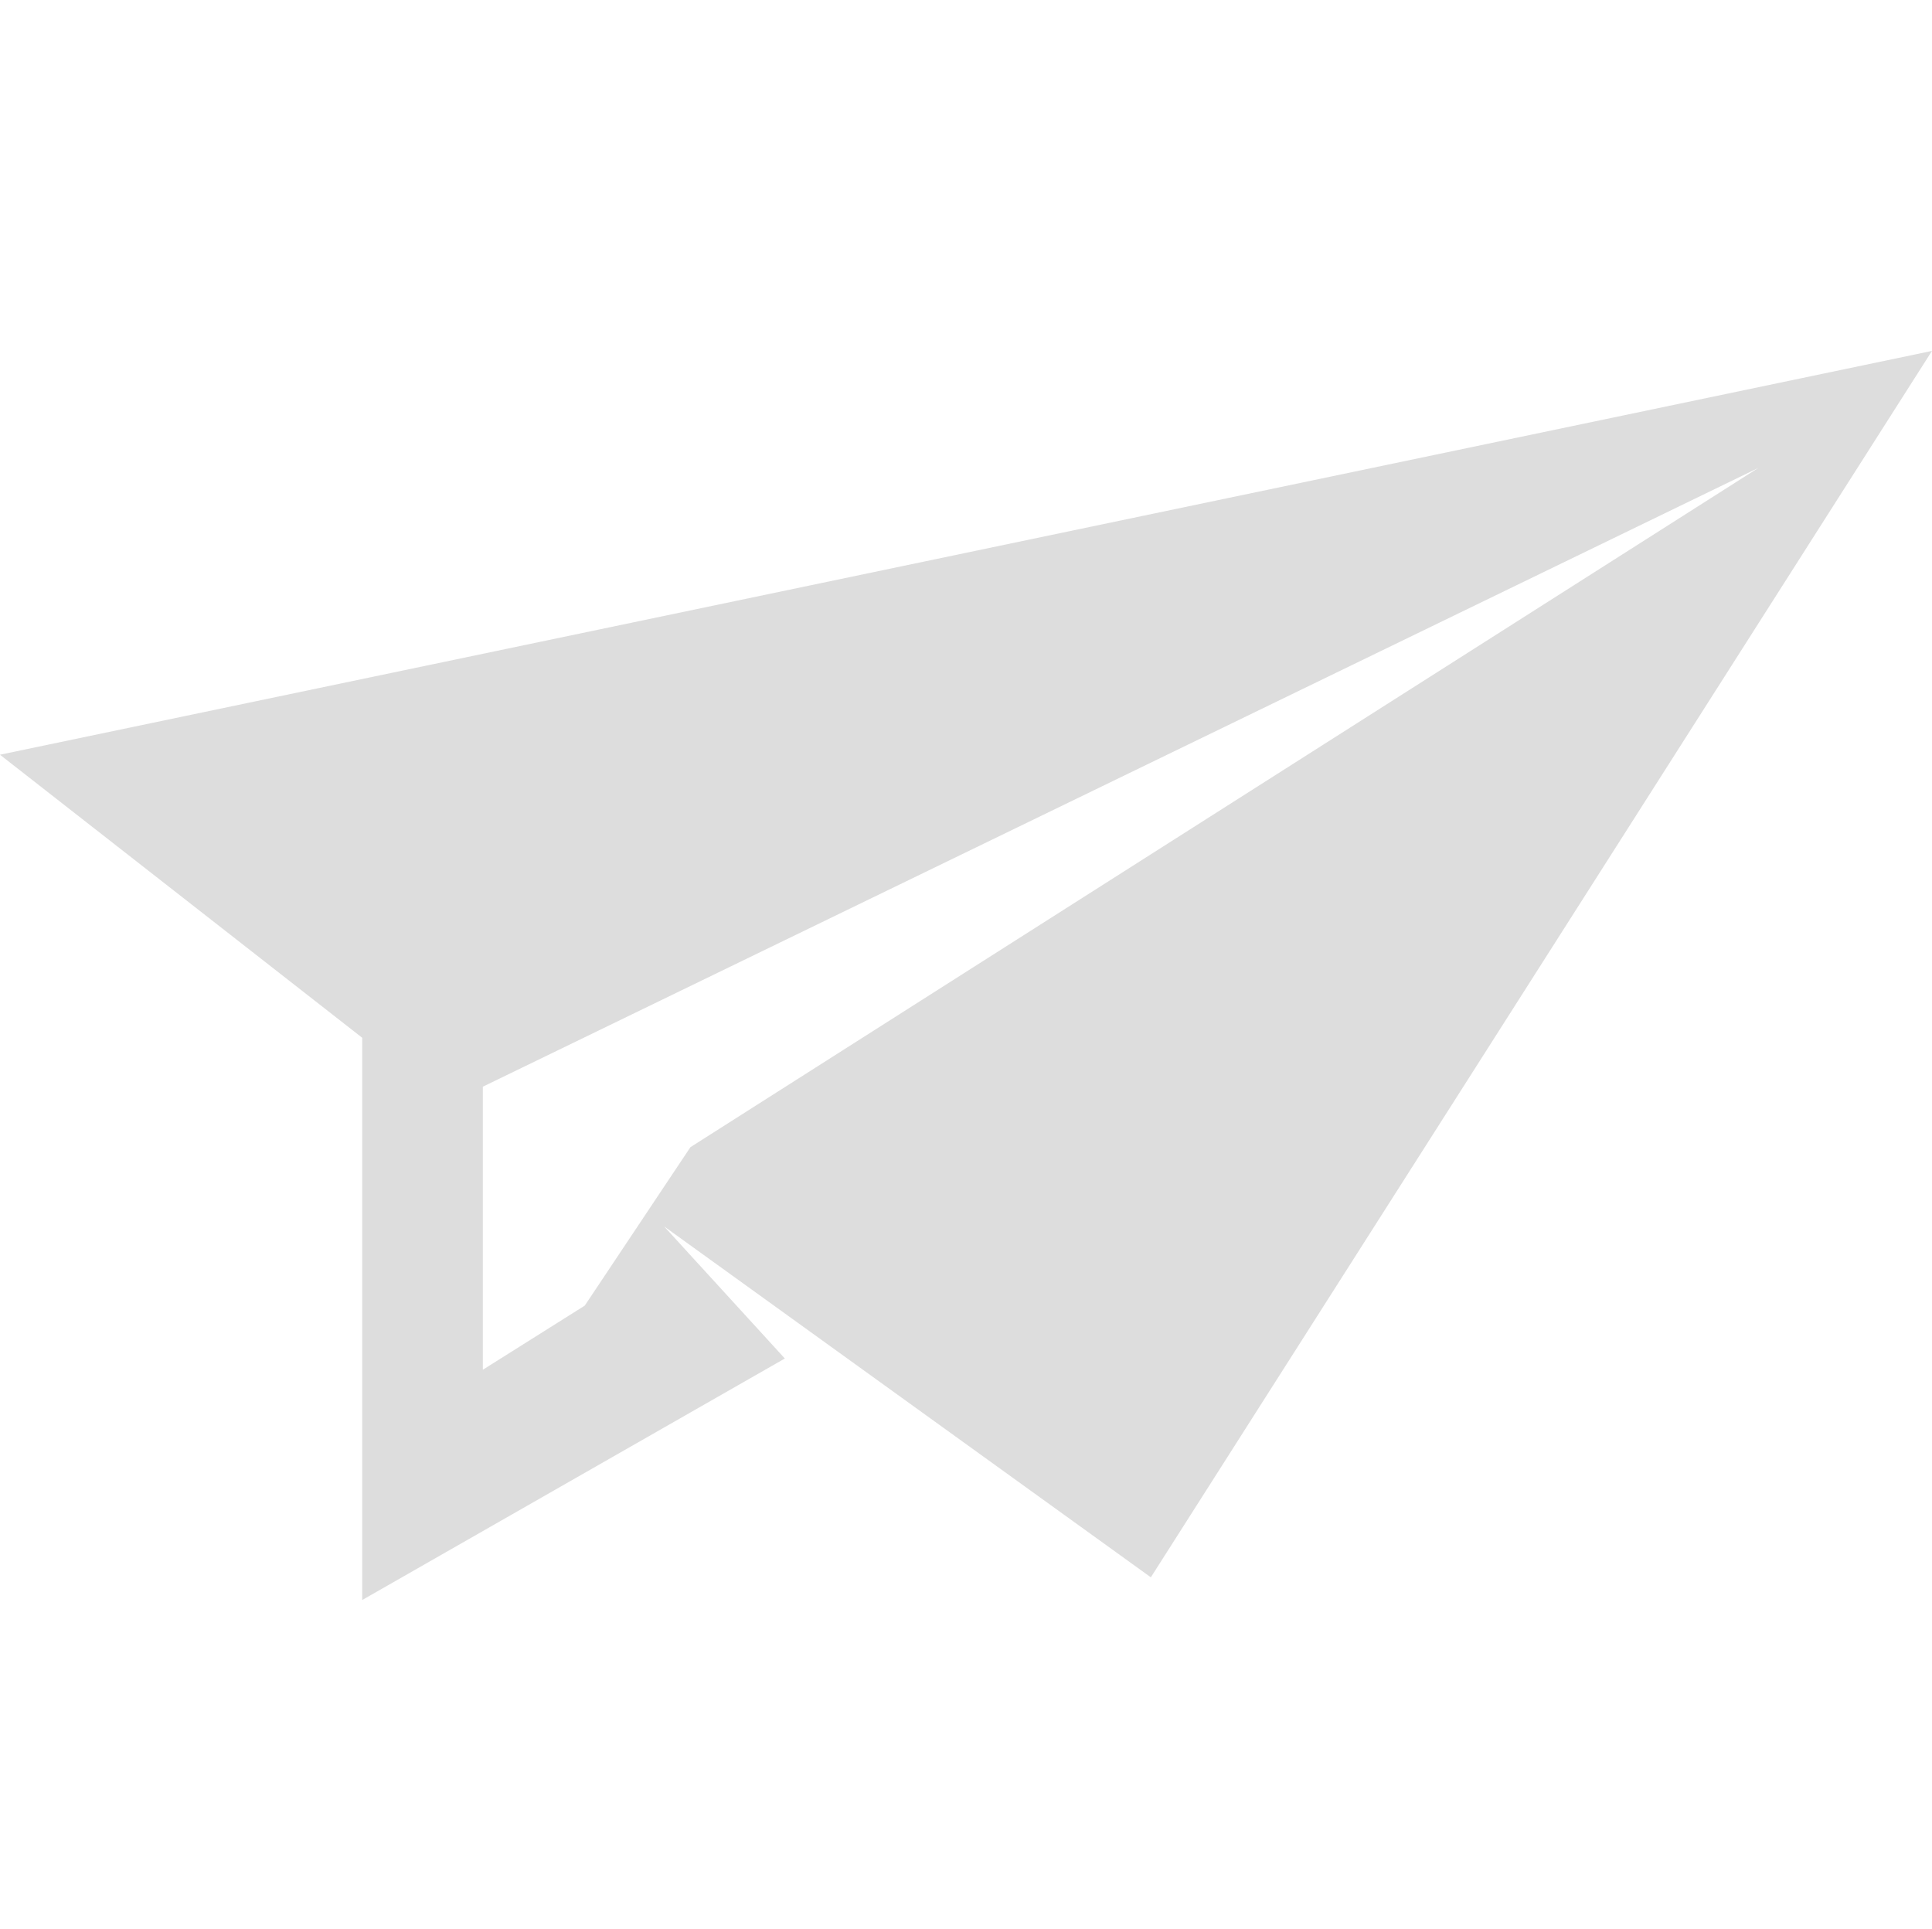
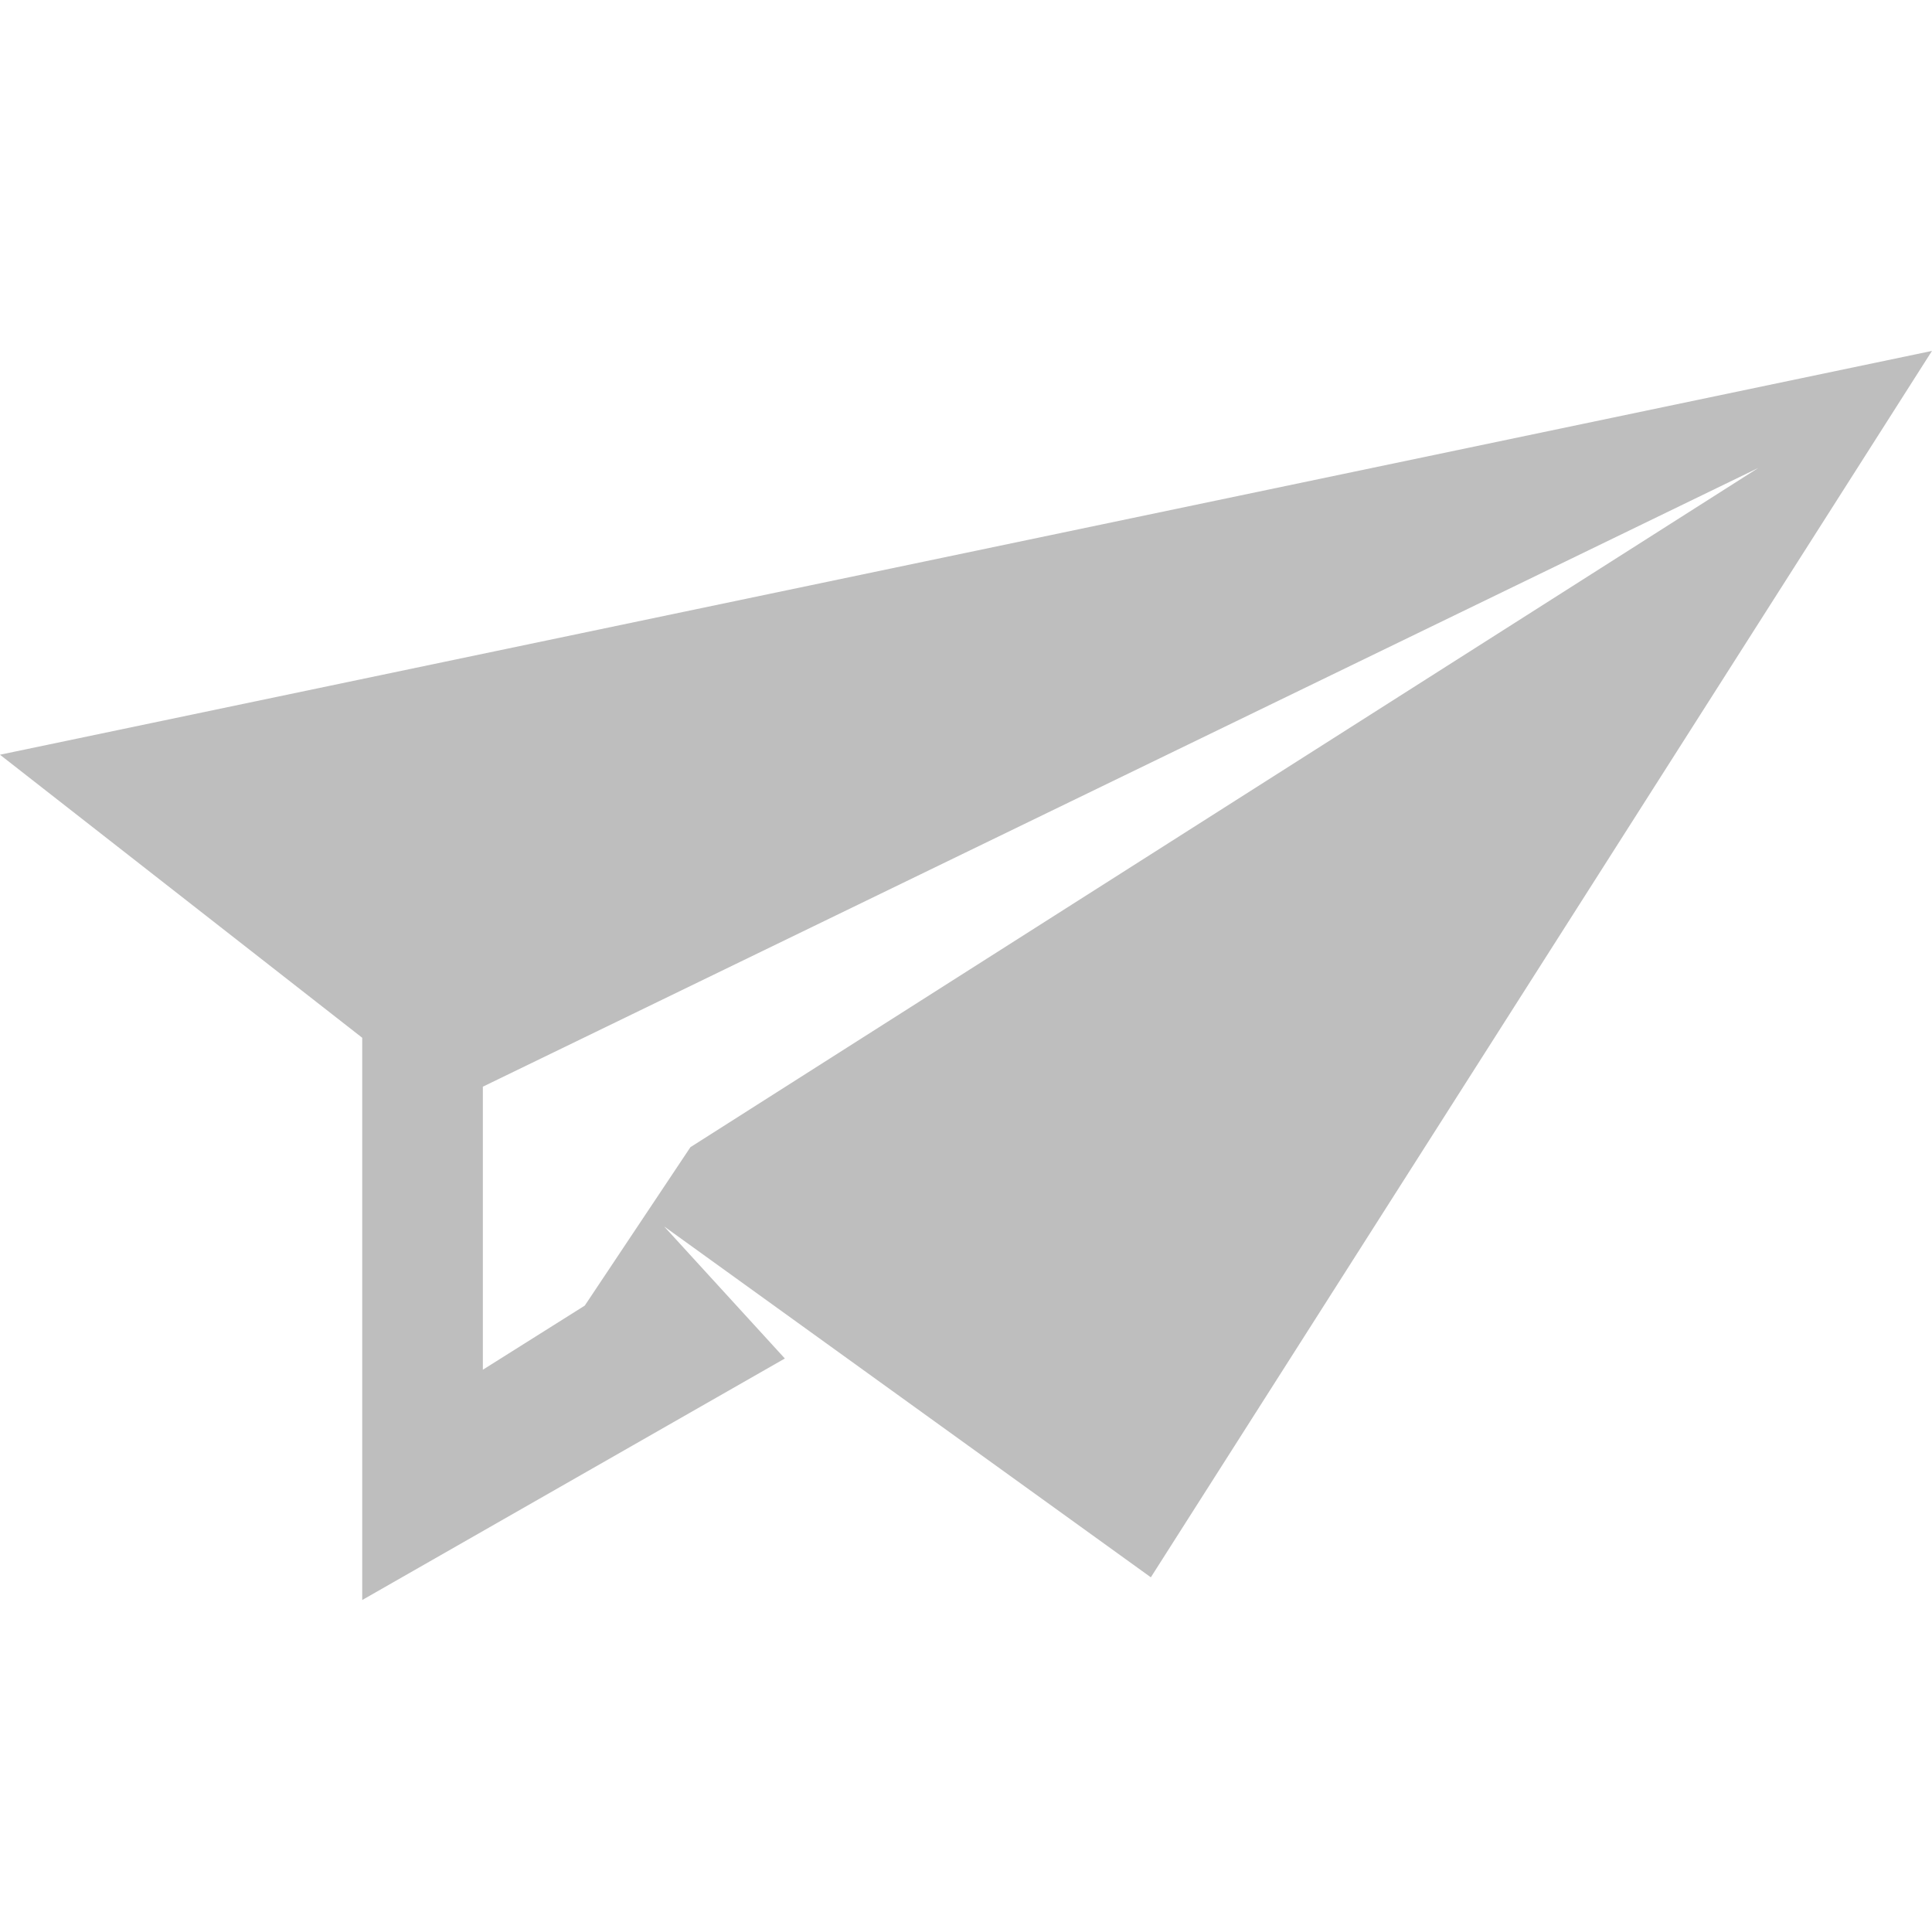
<svg xmlns="http://www.w3.org/2000/svg" xmlns:ns1="http://www.openswatchbook.org/uri/2009/osb" height="15.974" id="svg7384" style="enable-background:new" version="1.1" width="16">
  <defs id="defs7386">
    <linearGradient id="linearGradient5606" ns1:paint="solid">
      <stop id="stop5608" offset="0" style="stop-color:#000000;stop-opacity:1;" />
    </linearGradient>
  </defs>
  <g id="layer12" style="display:inline" transform="translate(-305.0002,-201)">
-     <path d="m 321,203.906 -16,3.344 3,2.344 0,4.656 3.5,-2 0,0 -1,-1.094 4.031,2.906 z m -1.438,0.969 -8.844,5.625 -0.875,1.312 -0.844,0.531 0,-2.344 z" id="path6" style="fill:#dddddd;fill-opacity:1;stroke:none" />
+     <path d="m 321,203.906 -16,3.344 3,2.344 0,4.656 3.5,-2 0,0 -1,-1.094 4.031,2.906 z m -1.438,0.969 -8.844,5.625 -0.875,1.312 -0.844,0.531 0,-2.344 z" id="path6" style="fill:#bebebe;fill-opacity:1;stroke:none" />
  </g>
</svg>
